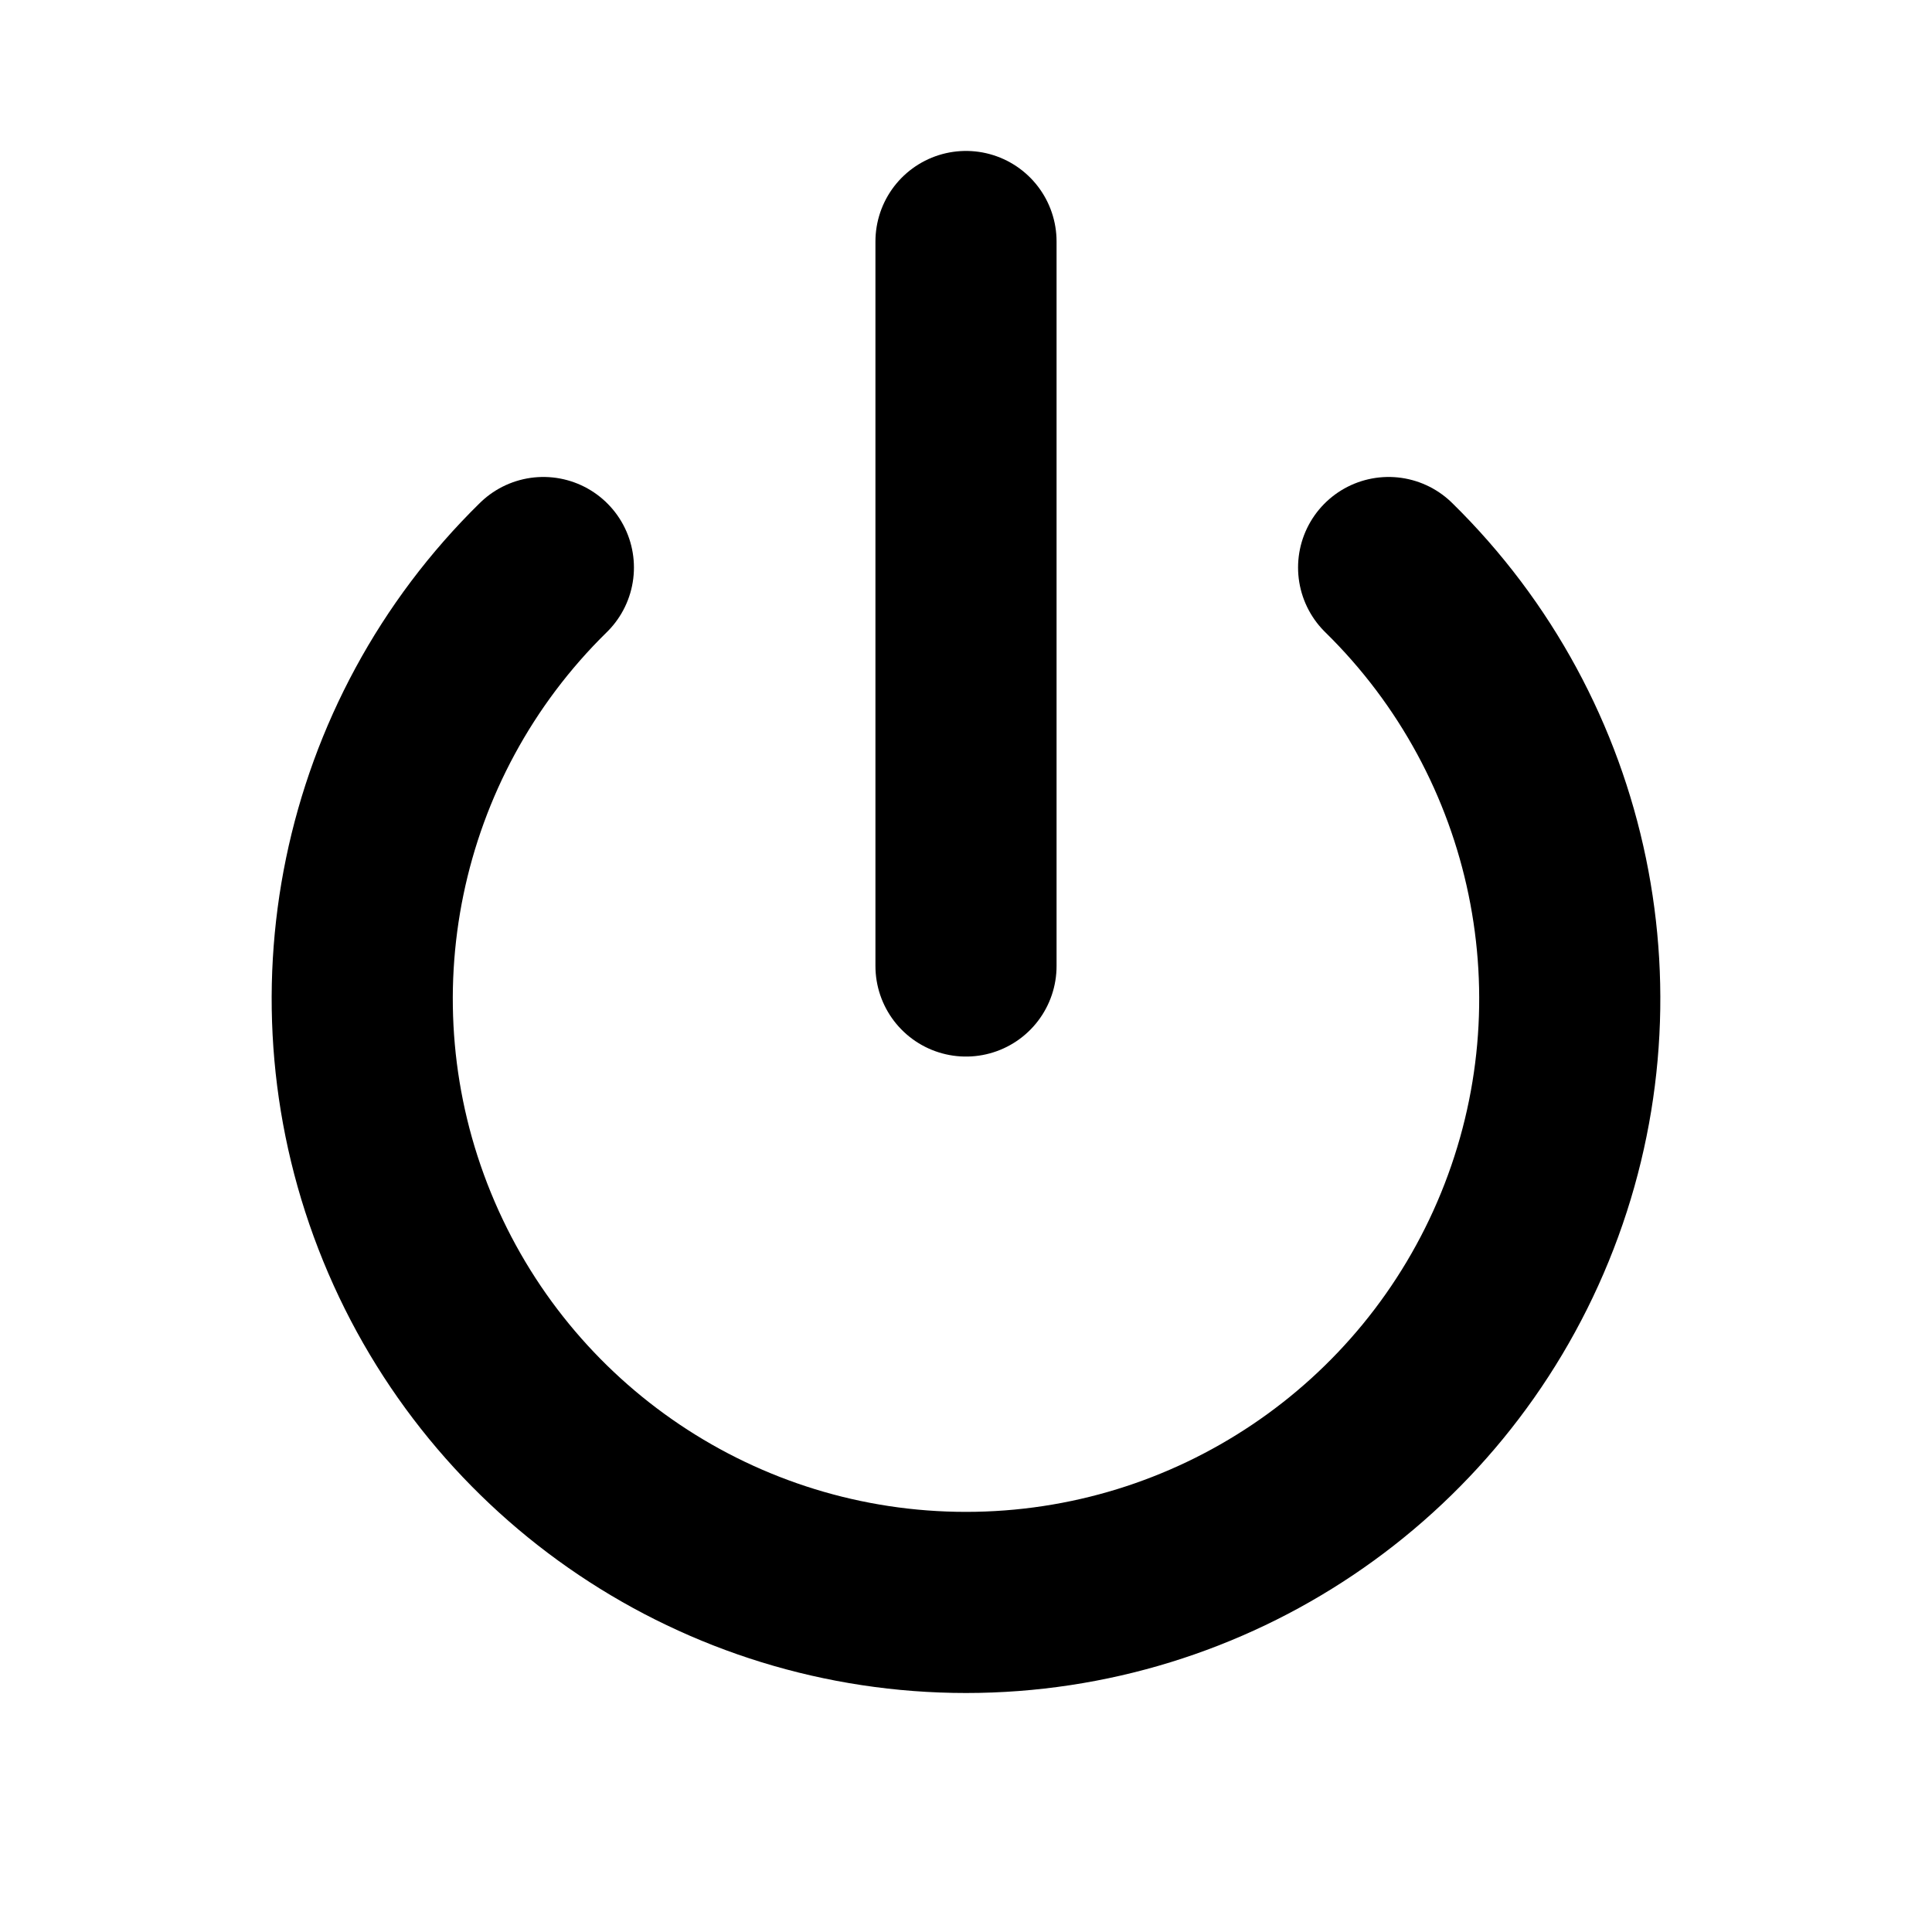
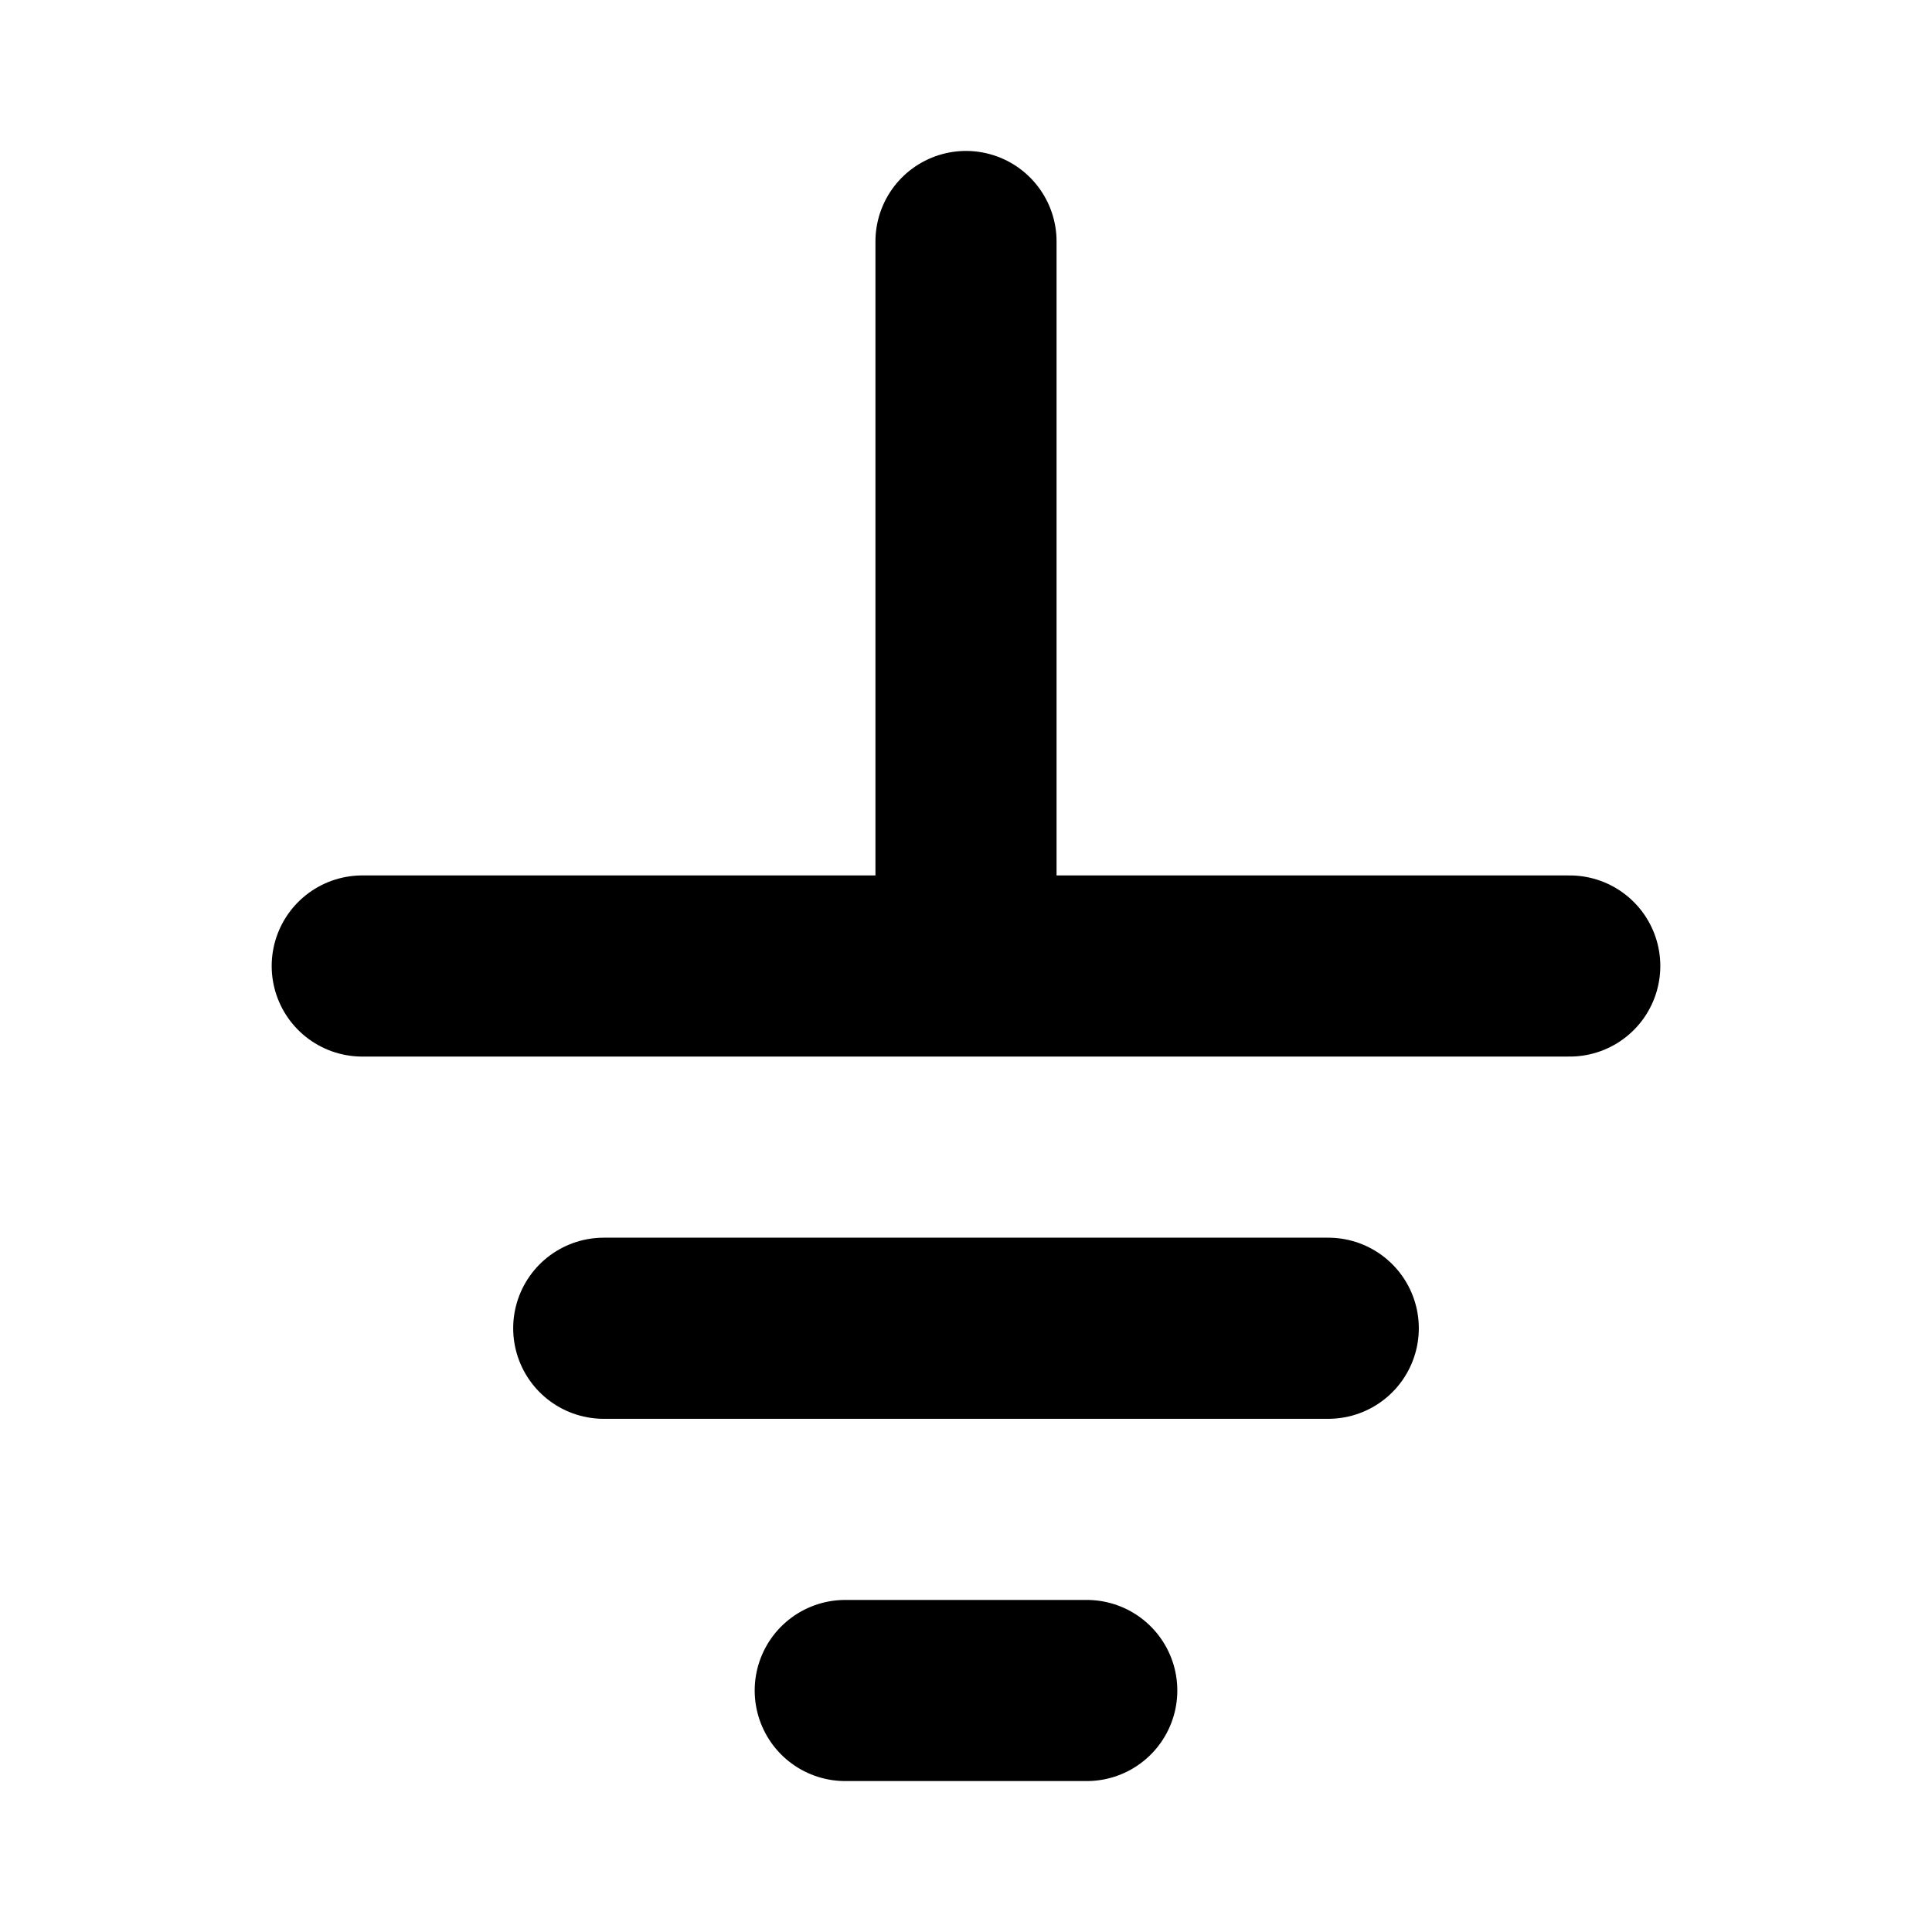
<svg xmlns="http://www.w3.org/2000/svg" width="16" height="16" viewBox="0 0 16 16" fill="none" stroke="currentColor" stroke-width="1.5" stroke-linecap="round" stroke-linejoin="round">
-   <path d="M8 2v6M4.5 4.7a5 5 0 1 0 7 0" />
+   <path d="M8 2v6M3 8h10M5 11h6M7 14h2" />
</svg>
